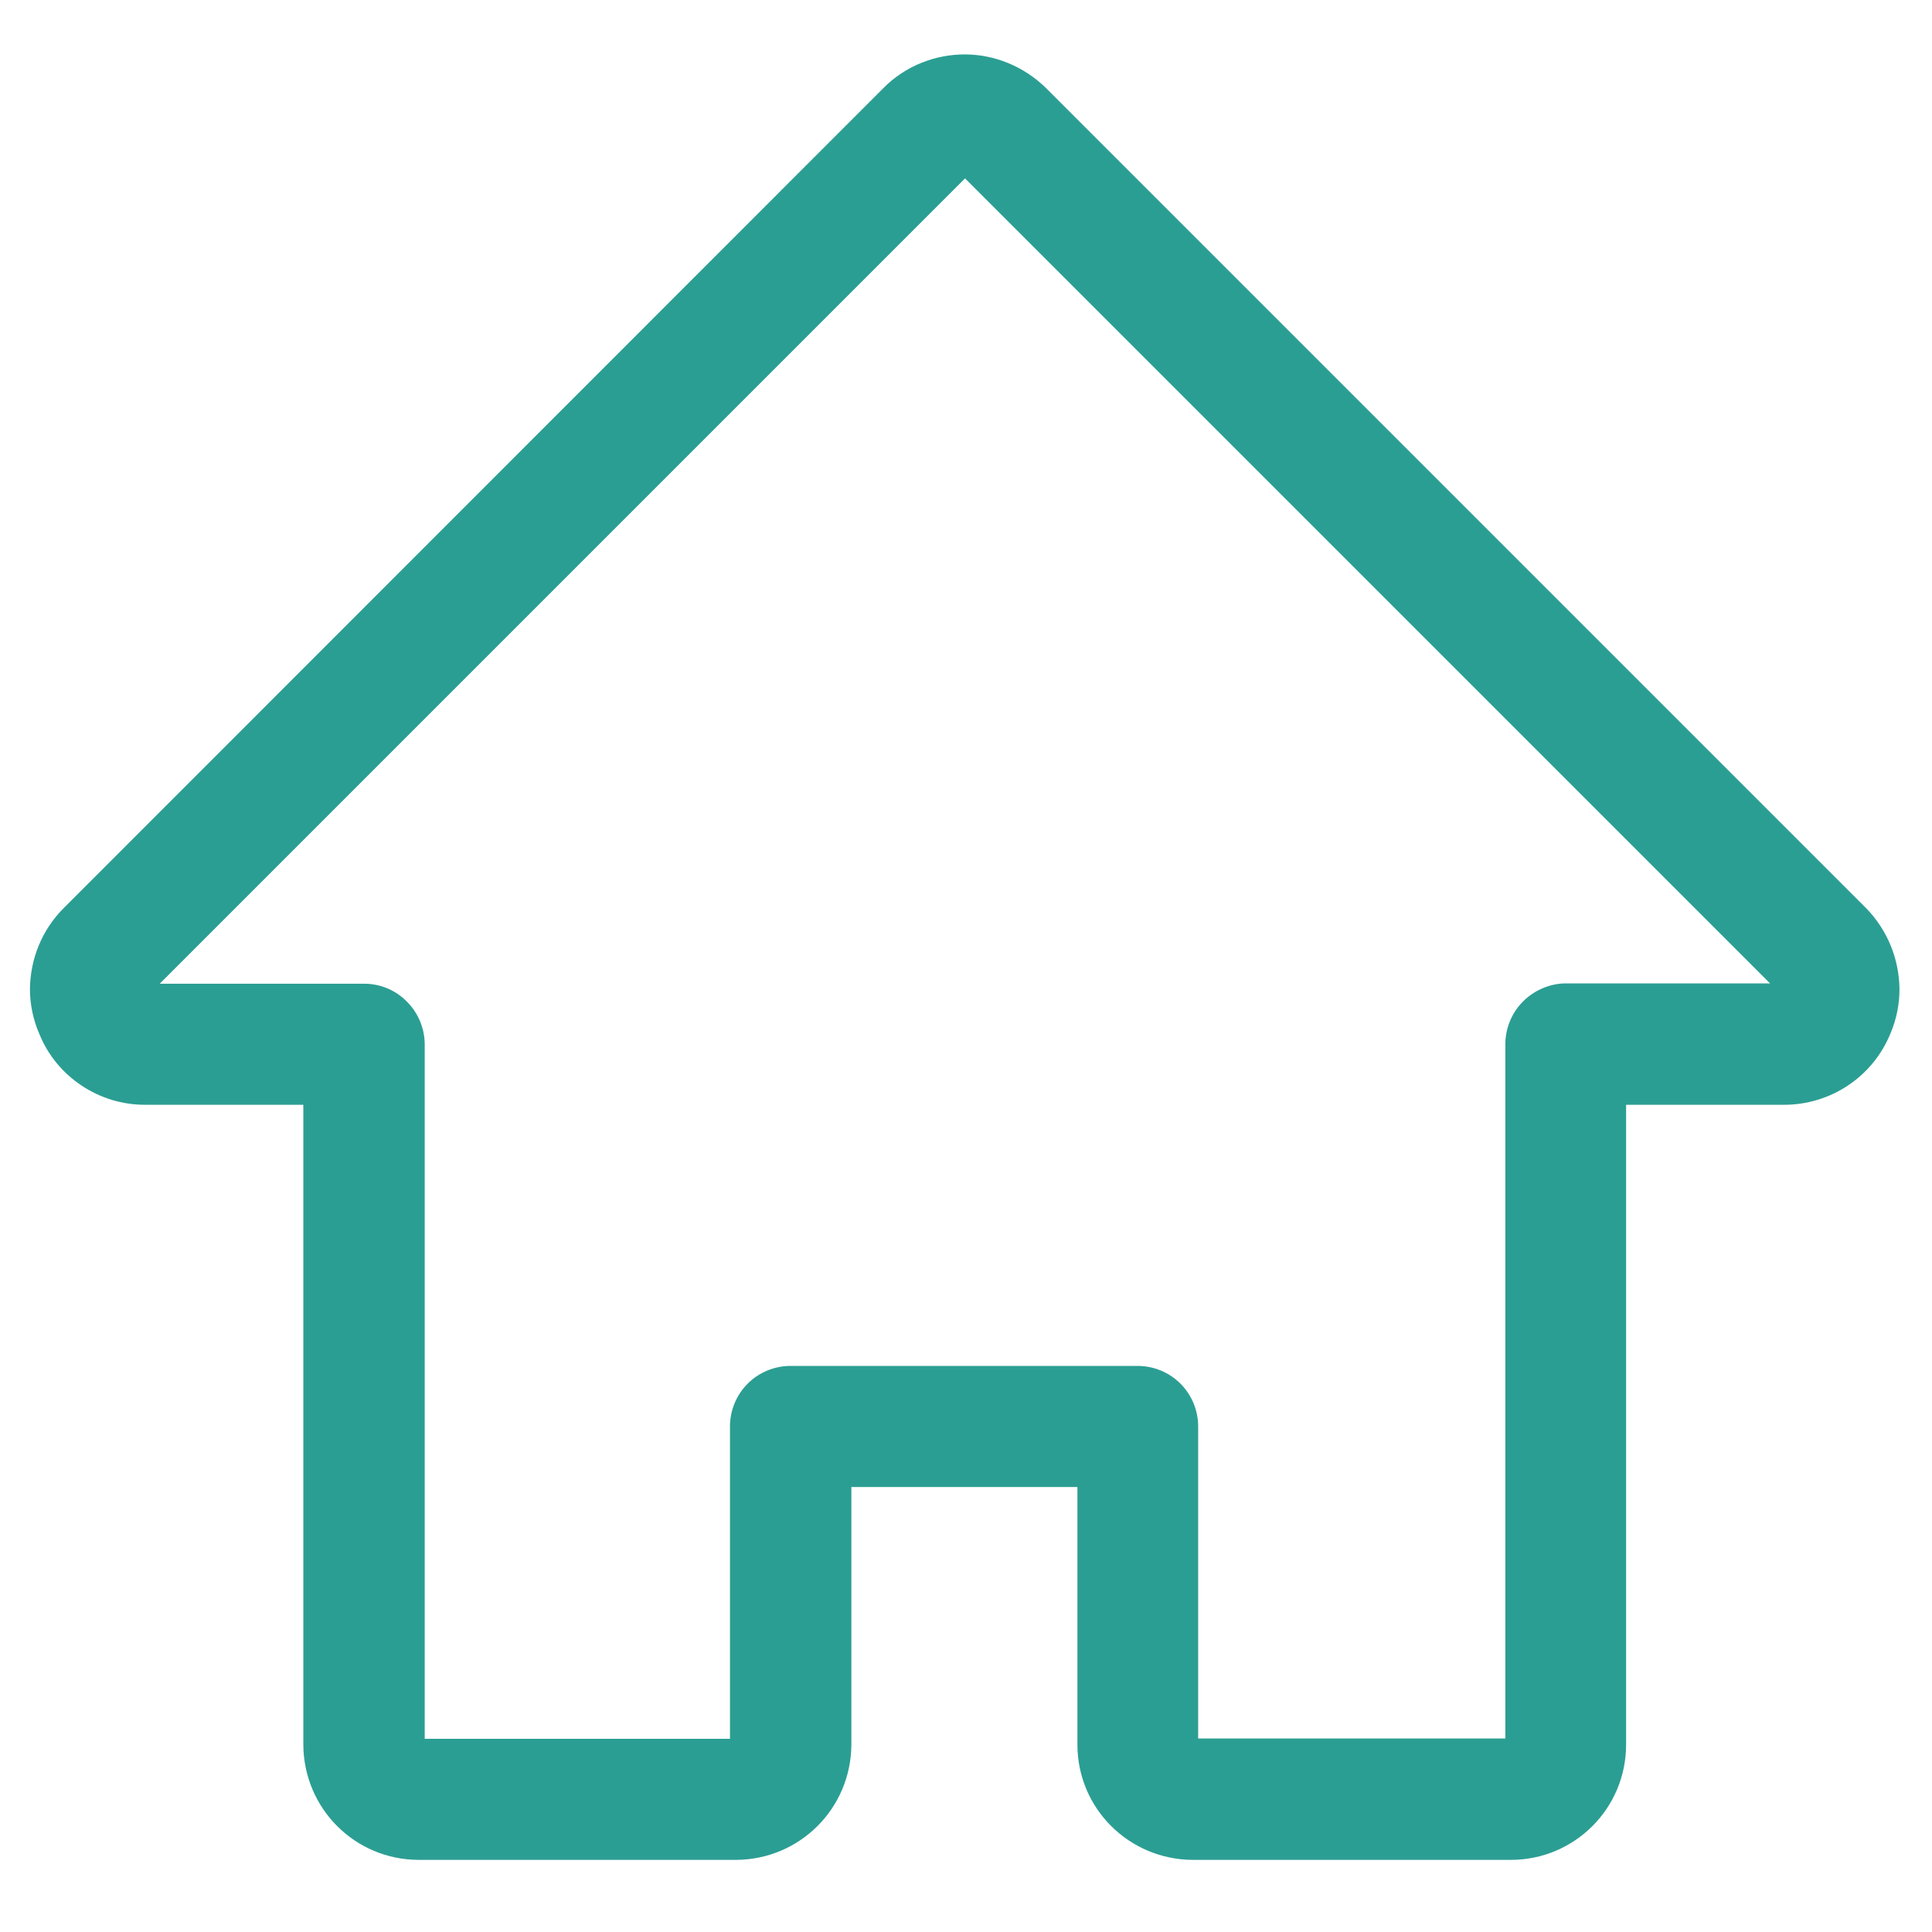
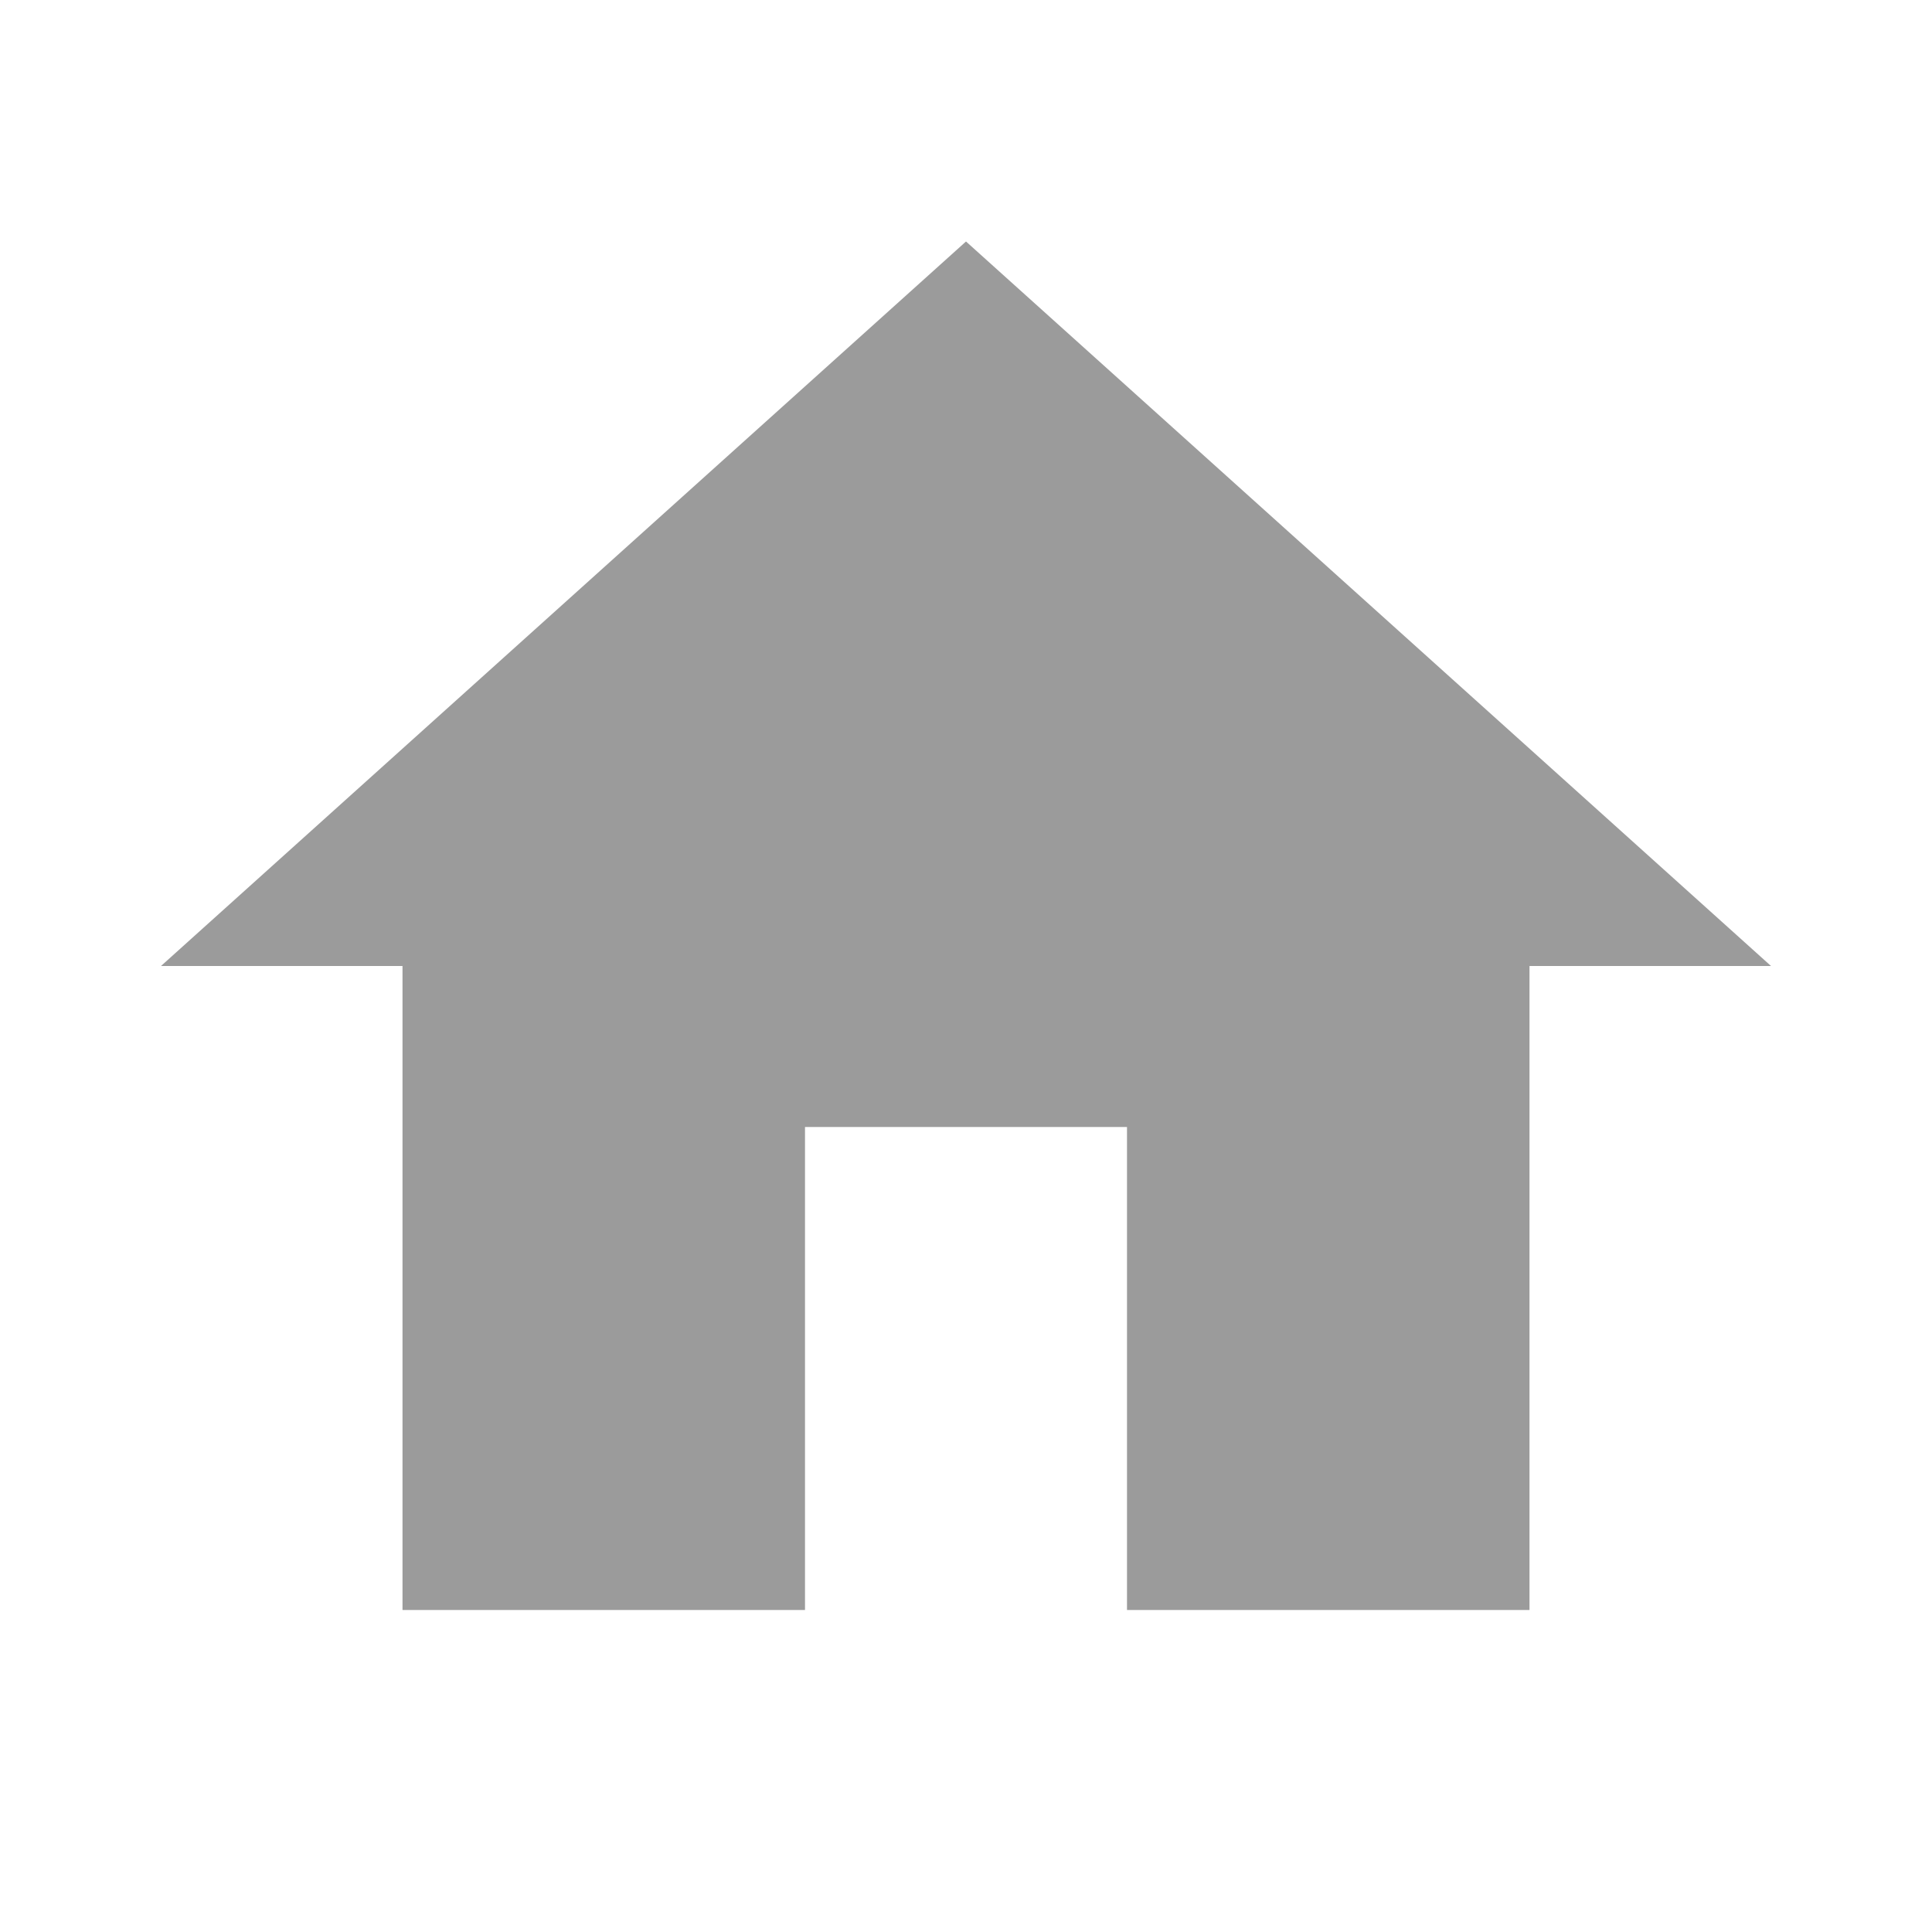
- <svg viewBox="6 156 600 600" aria-hidden="true">
-   <path fill="#2B9E93" d="M376.4,733.6v-18.8v-16.9v-1.9v18.8V733.6c-19.8-0.1-35.8-16-35.8-35.8l0,0v-80h-70.2v80  c-0.1,19.8-16,35.7-35.8,35.8l0,0h-98.5c-19.9,0-35.8-16-35.9-35.8l0,0V499.1h-49c-14.5,0.1-27.6-8.8-32.9-21.8l0,0  c-2.1-4.7-3-9.7-3-14.1l0,0c0.1-9.4,3.7-18.4,10.5-25.2l0,0l254.3-254.4c7-7.2,16.4-10.7,25.5-10.7l0,0c9.1,0,18.3,3.6,25.3,10.5  l0,0l254.7,254.7c6.5,6.7,10.2,15.6,10.3,25.1l0,0c0,4.6-0.9,9.2-2.7,13.5l0,0c-5.5,13.8-18.8,22.4-33.1,22.4l0,0h-49.1v198.7  c0,19.8-16,35.8-35.8,35.8l0,0H376.4L376.4,733.6z M473.5,695.9V480.3c0-5,2-9.8,5.5-13.3l0,0c3.5-3.5,8.4-5.6,13.3-5.6l0,0h63.4  L305.7,211.4L55.6,461.5h63.5c5,0,9.8,2,13.3,5.6l0,0c3.5,3.5,5.5,8.3,5.5,13.3l0,0v215.6h94.8V599c0-5,2-9.8,5.5-13.3l0,0  c3.5-3.5,8.3-5.5,13.3-5.5l0,0h107.8c5,0,9.8,2,13.3,5.5l0,0c3.5,3.5,5.5,8.3,5.5,13.3l0,0v96.9H473.5L473.5,695.9z" />
+ <svg xmlns="http://www.w3.org/2000/svg" fill="#9b9b9b" height="48" viewBox="0 0 48 48" width="48">
+   <path d="M20 40v-12h8v12h10v-16h6l-20-18-20 18h6v16z" />
+   <path d="M0 0h48v48h-48z" fill="none" />
</svg>
